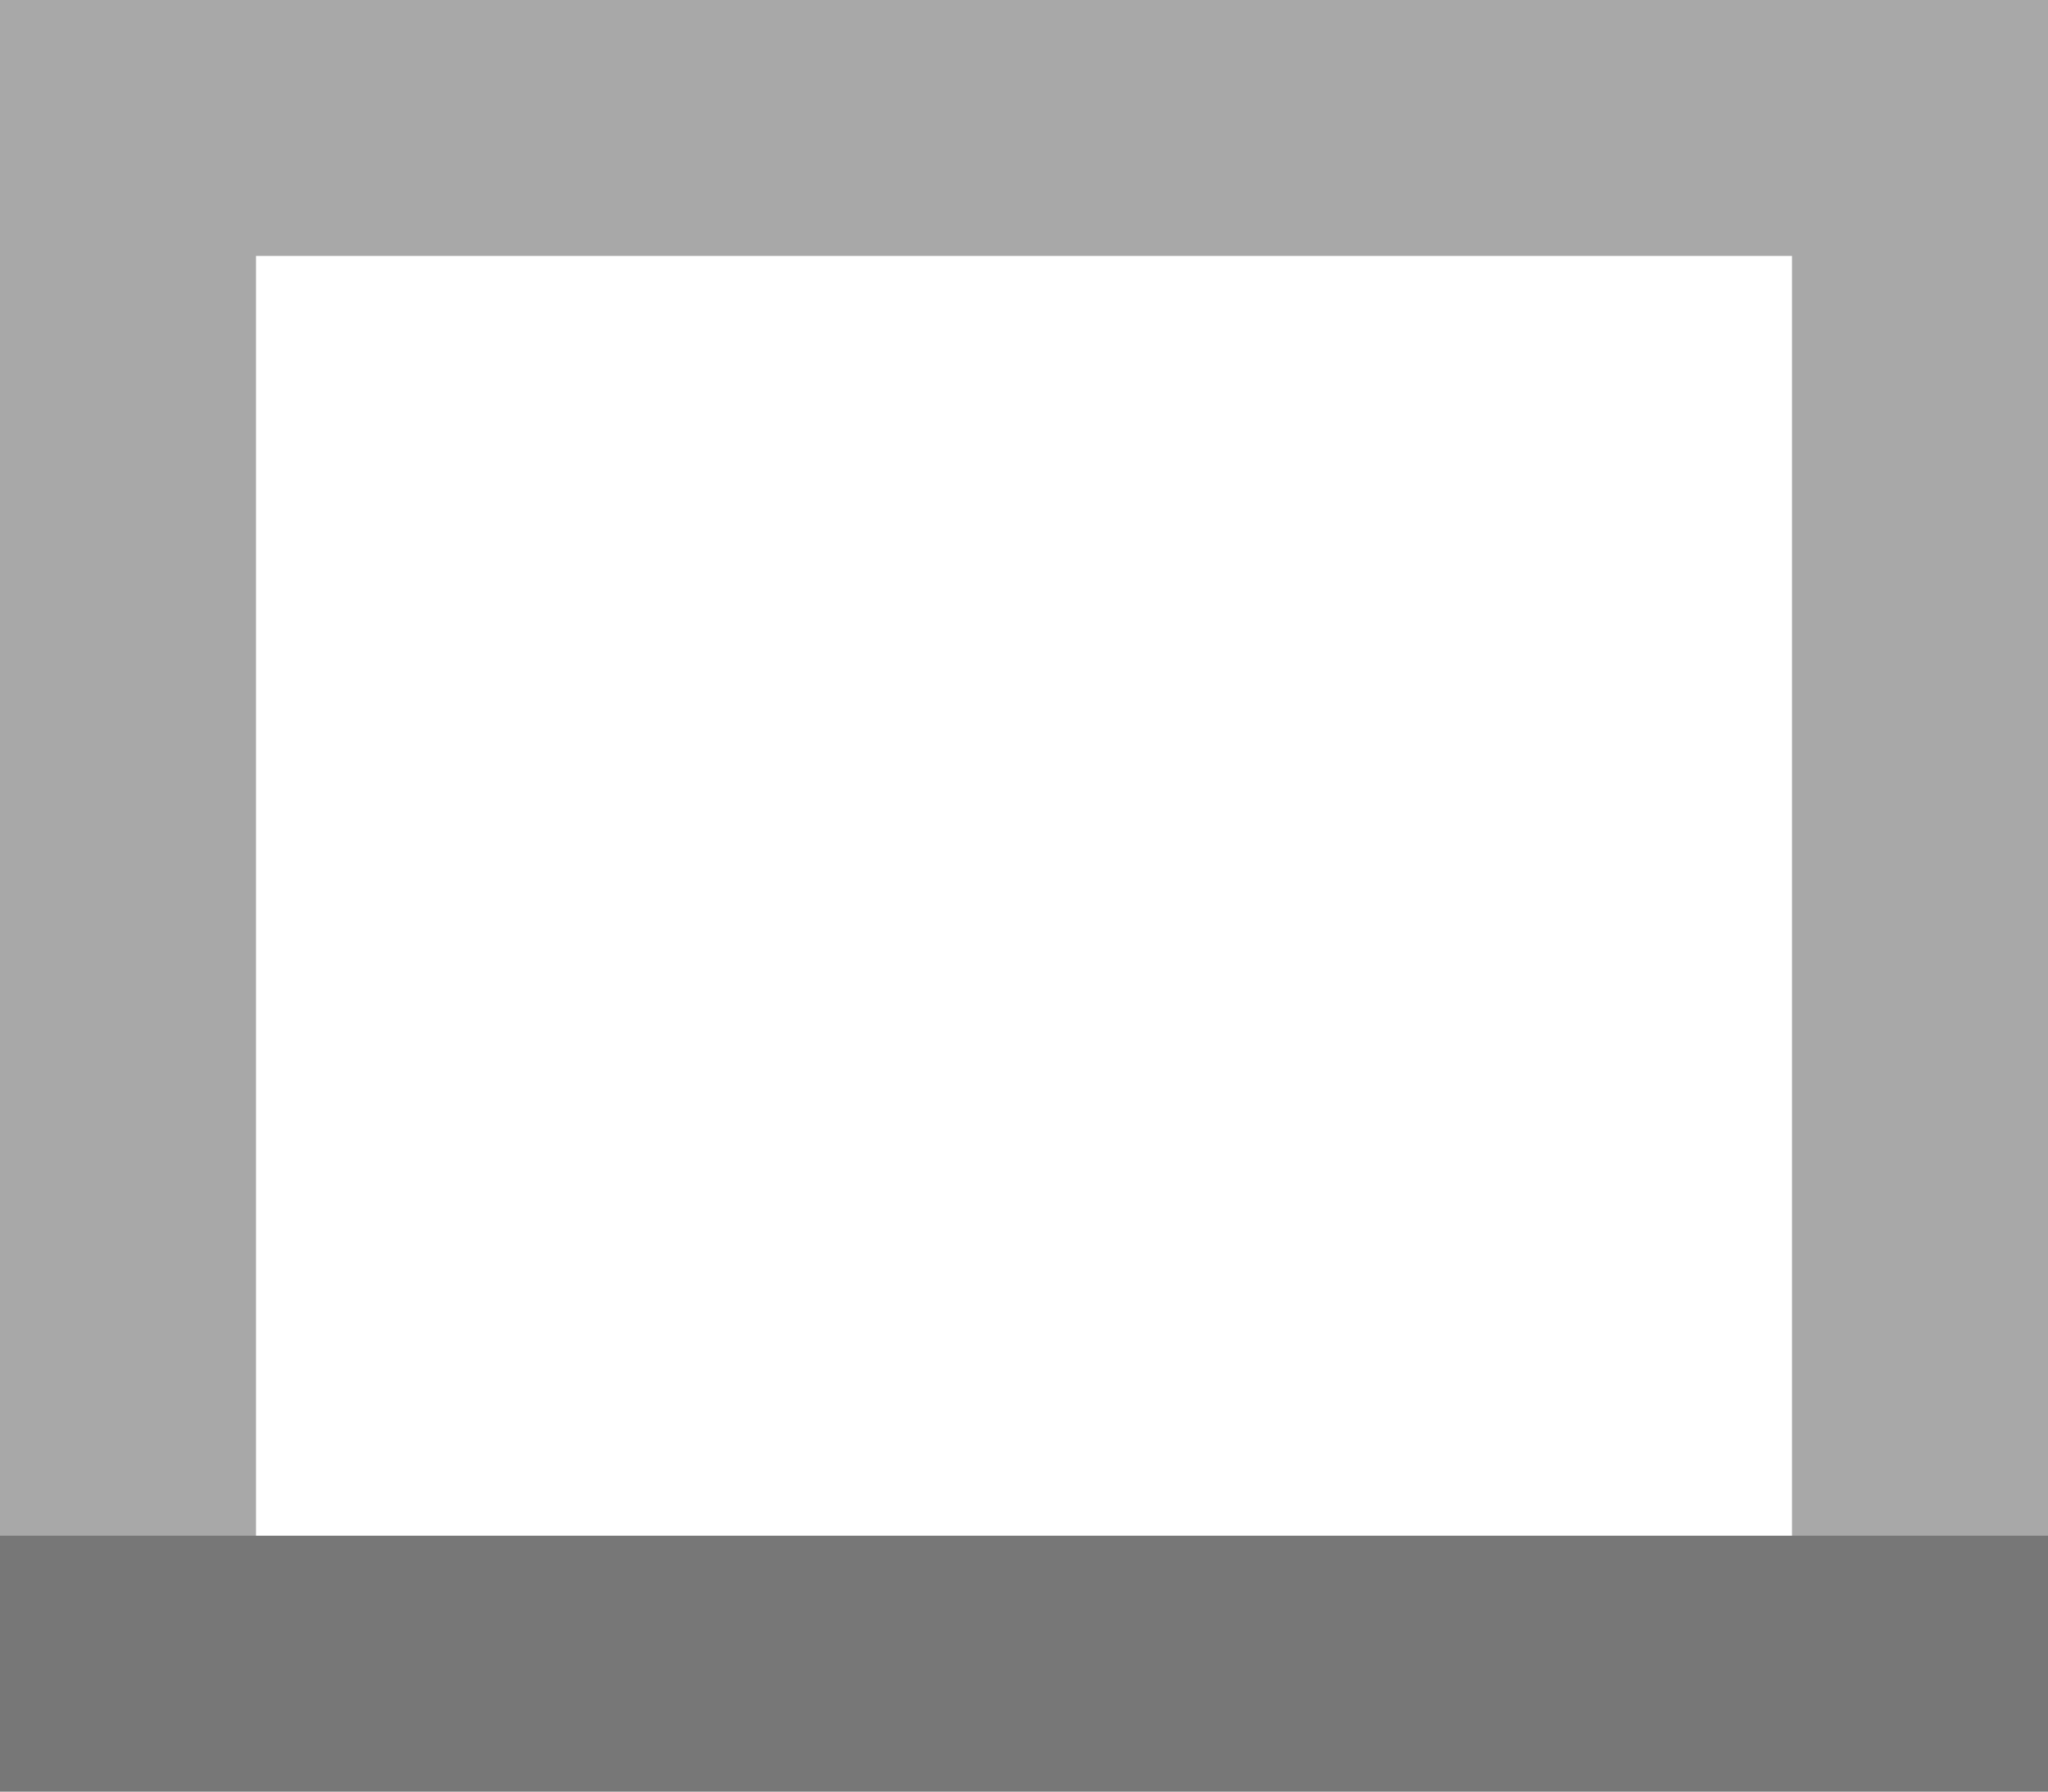
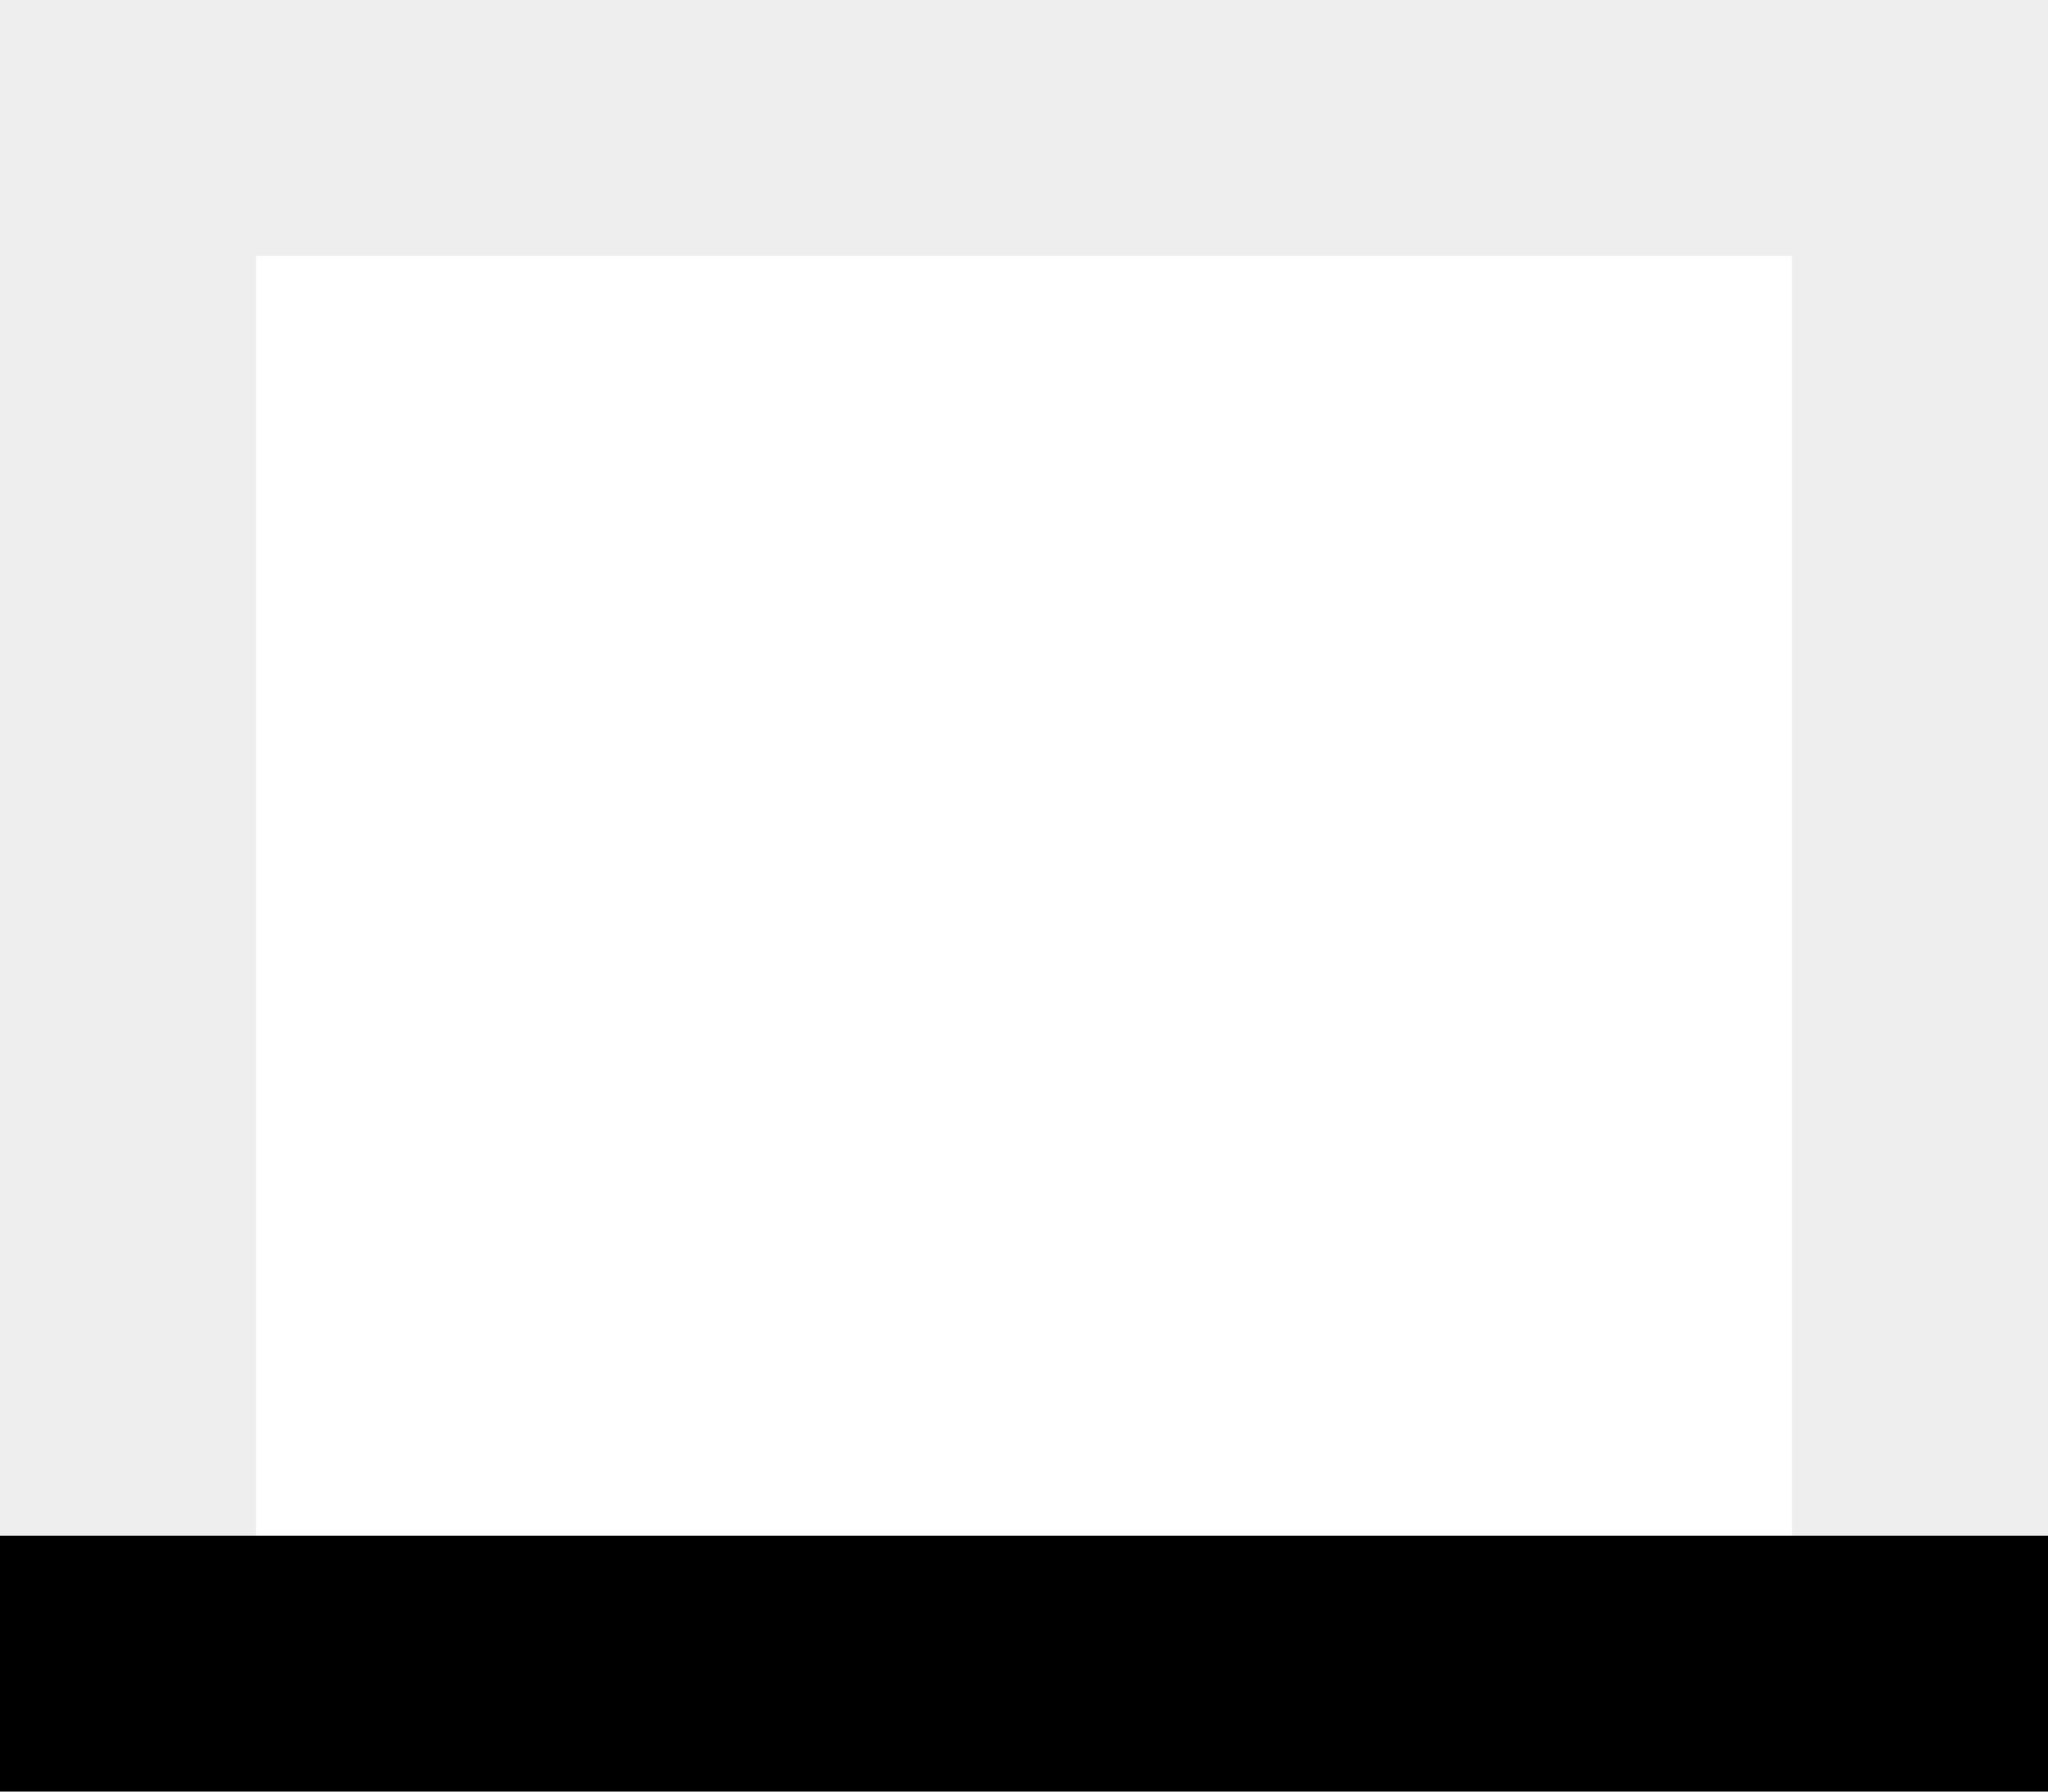
<svg xmlns="http://www.w3.org/2000/svg" width="16" height="14" viewBox="0 0 16 14">
-   <g fill="none" stroke="#a8a8a8" stroke-width="2">
+   <g fill="none" stroke="#eeeeee" stroke-width="2">
    <rect width="16" height="14" stroke="none" />
    <rect x="1" y="1" width="14" height="12" fill="none" />
  </g>
-   <rect width="16" height="2" transform="translate(16 14) rotate(180)" fill="#777" />
+   <rect width="16" height="2" transform="translate(16 14) rotate(180)" fill="#000" />
</svg>
